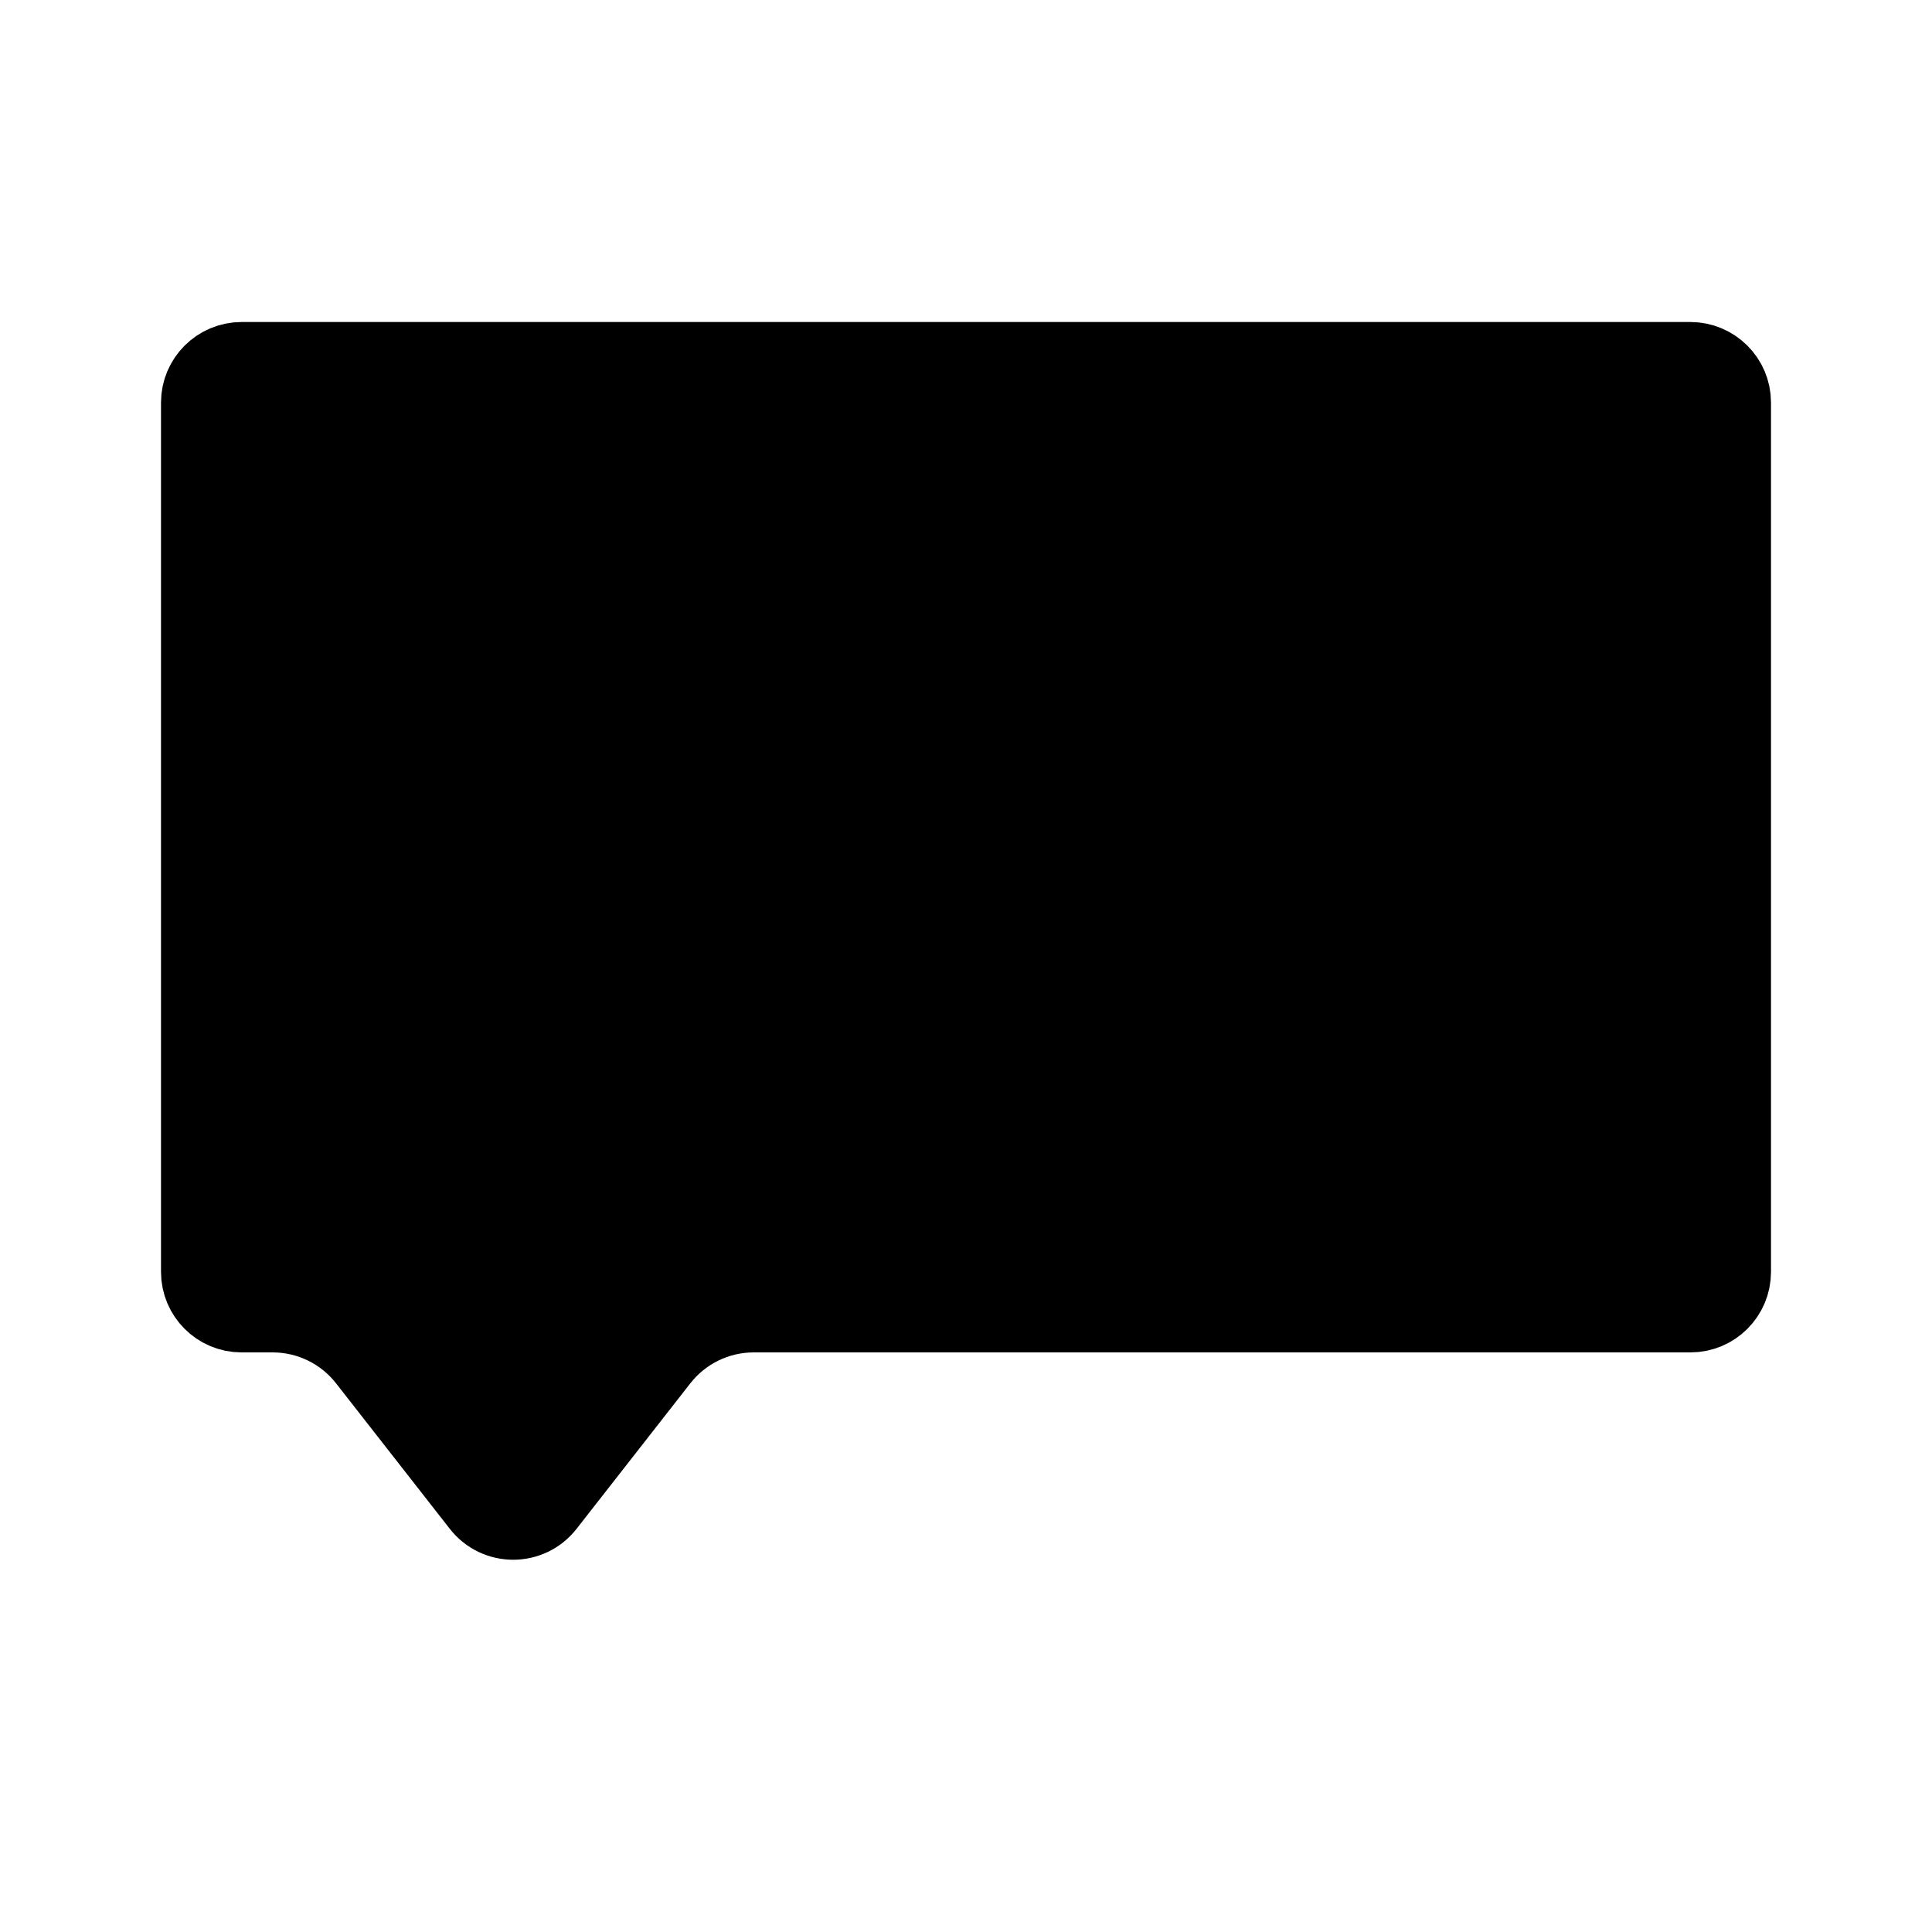
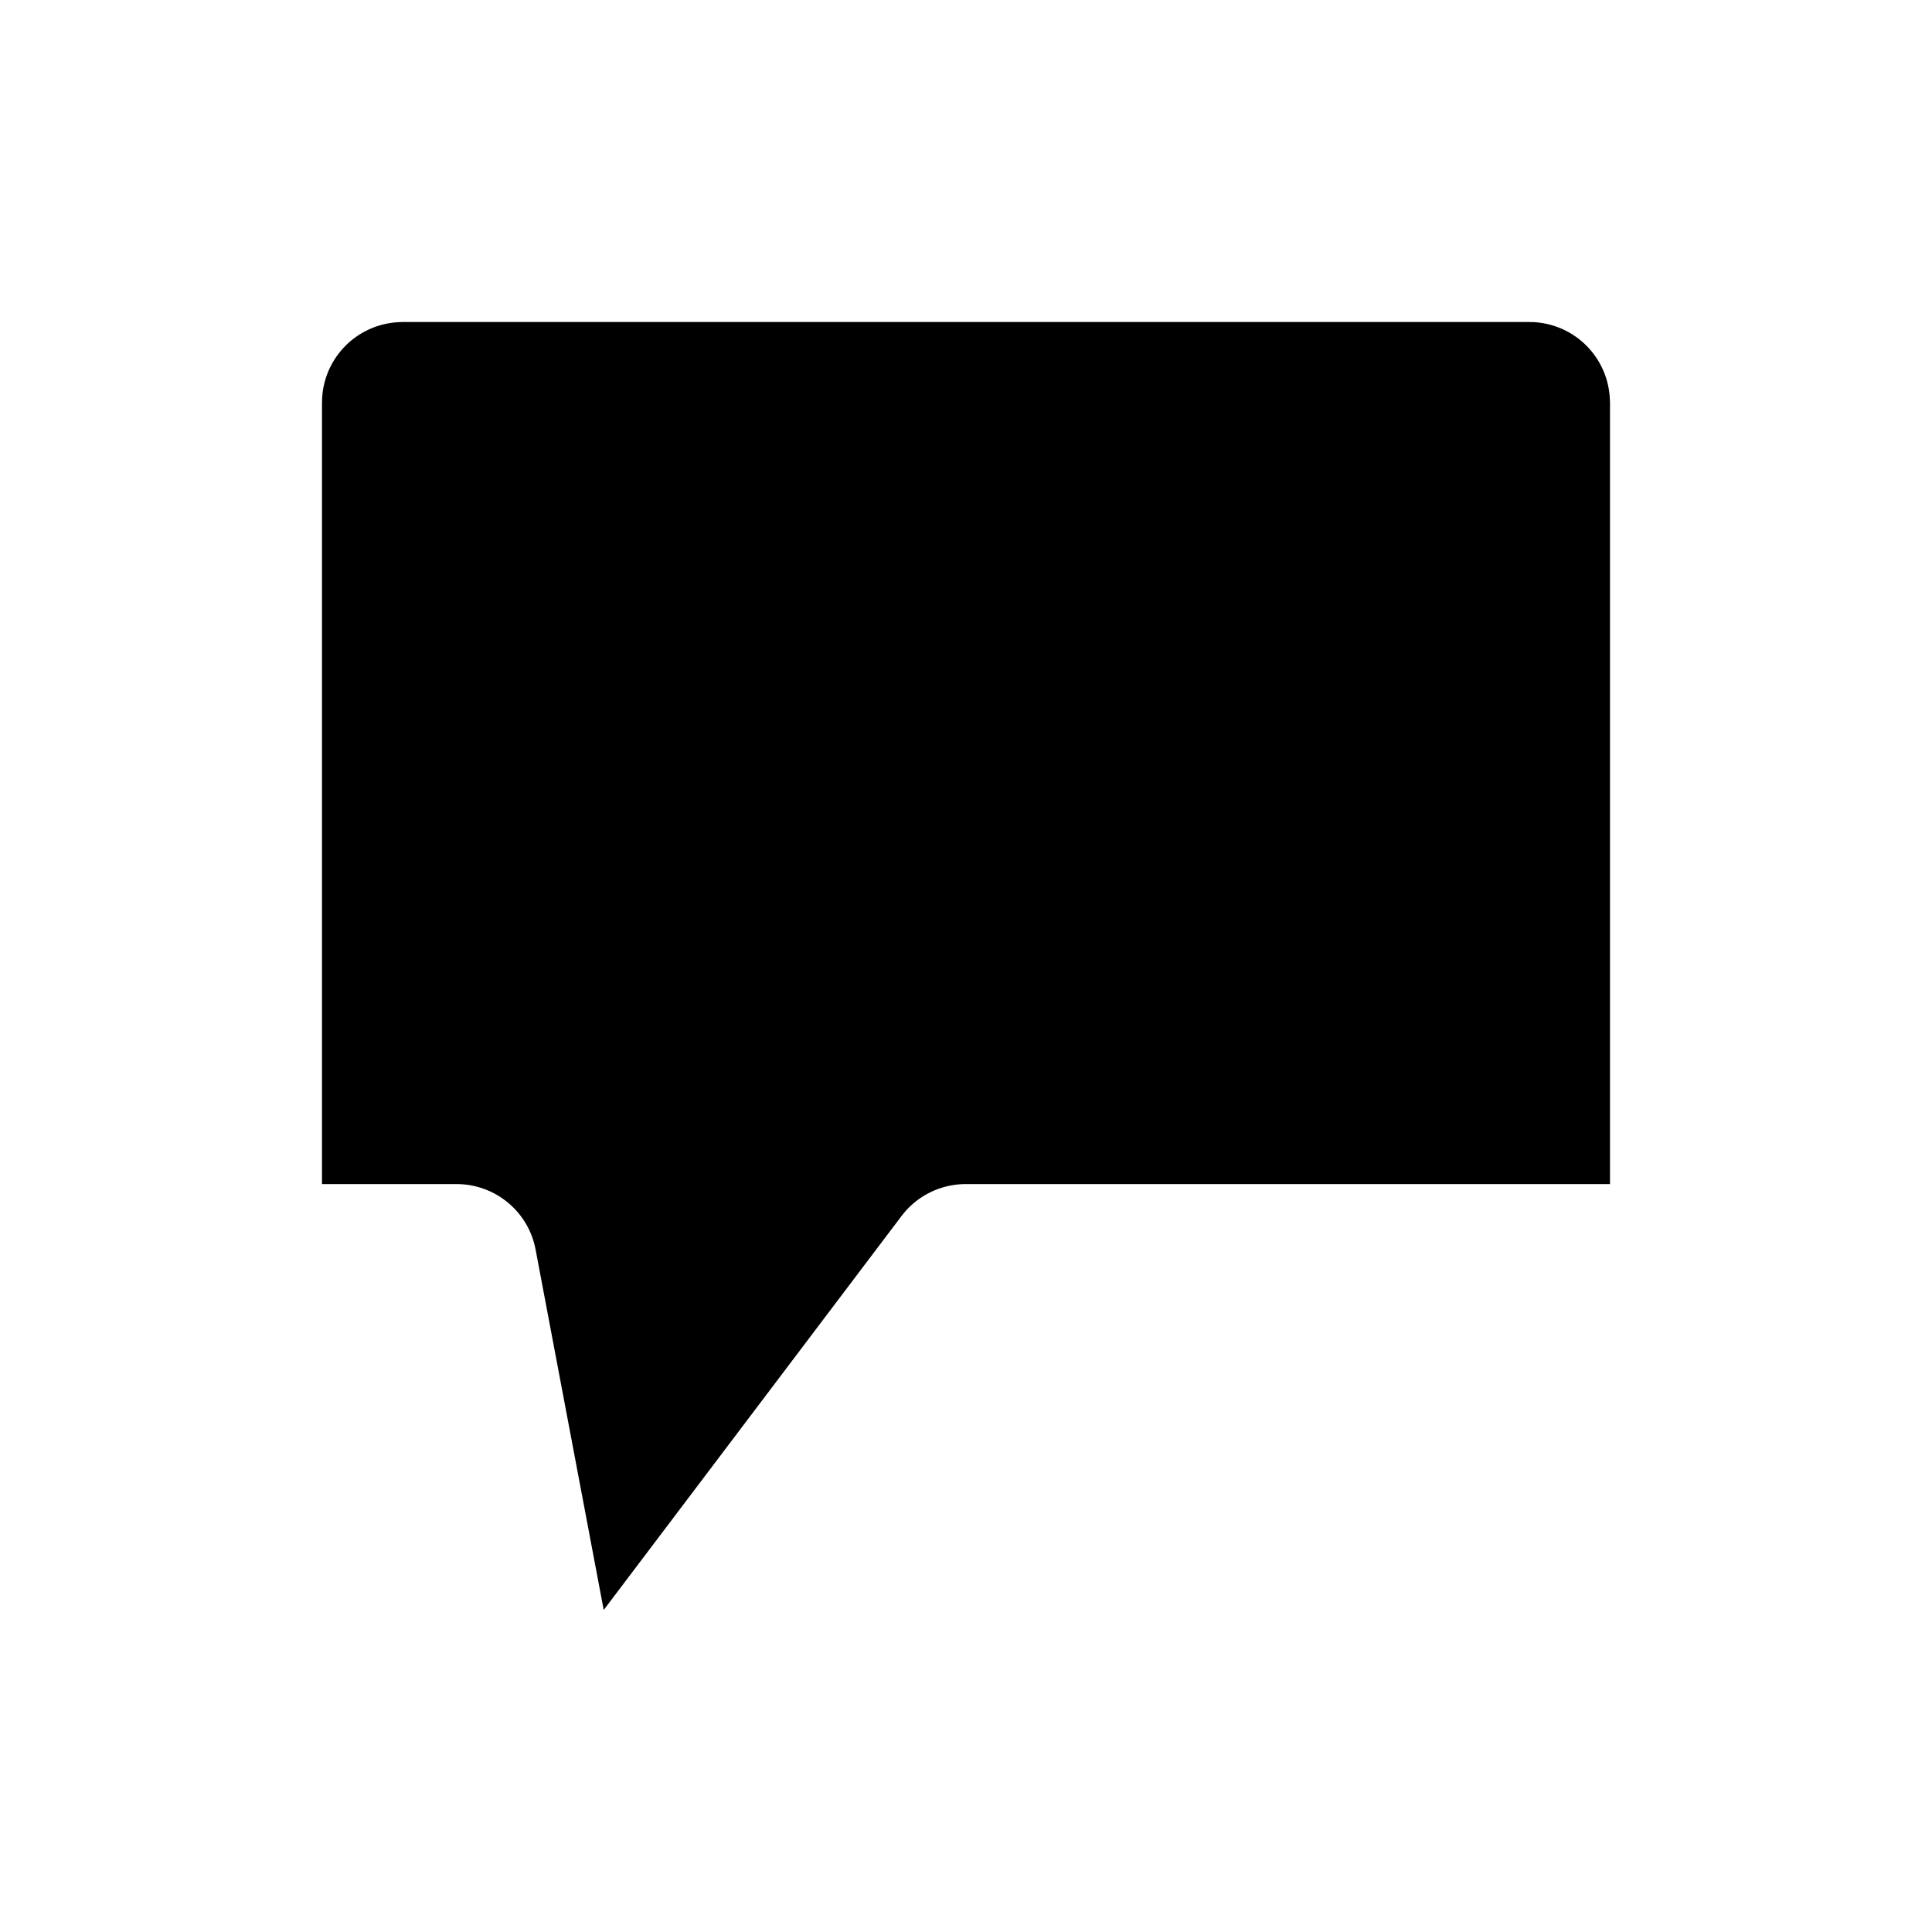
<svg xmlns="http://www.w3.org/2000/svg" viewBox="0 0 24 24">
-   <path d="M3.002 4.5H20.998C21.275 4.5 21.5 4.725 21.5 5V15.8C21.5 16.076 21.276 16.3 21 16.3H9.363C8.901 16.3 8.465 16.513 8.181 16.877L6.769 18.683C6.569 18.94 6.181 18.94 5.981 18.683L4.569 16.877C4.285 16.513 3.849 16.3 3.387 16.3H3C2.724 16.3 2.5 16.076 2.5 15.8V5C2.5 4.725 2.725 4.5 3.002 4.5Z" stroke="currentColor" />
+   <path d="M5.001 5H18.999C18.999 5 18.999 5 18.999 5C18.999 5 19 5 19 5.001C19 5.001 19 5.001 19 5.001V13.709H11.998C11.371 13.709 10.78 14.002 10.402 14.502L8.063 17.596L7.636 15.337C7.458 14.393 6.633 13.709 5.671 13.709H5V5.001C5 5.001 5 5.001 5 5.001C5 5 5.001 5 5.001 5C5.001 5 5.001 5 5.001 5Z" stroke="currentColor" stroke-width="2" />
</svg>
